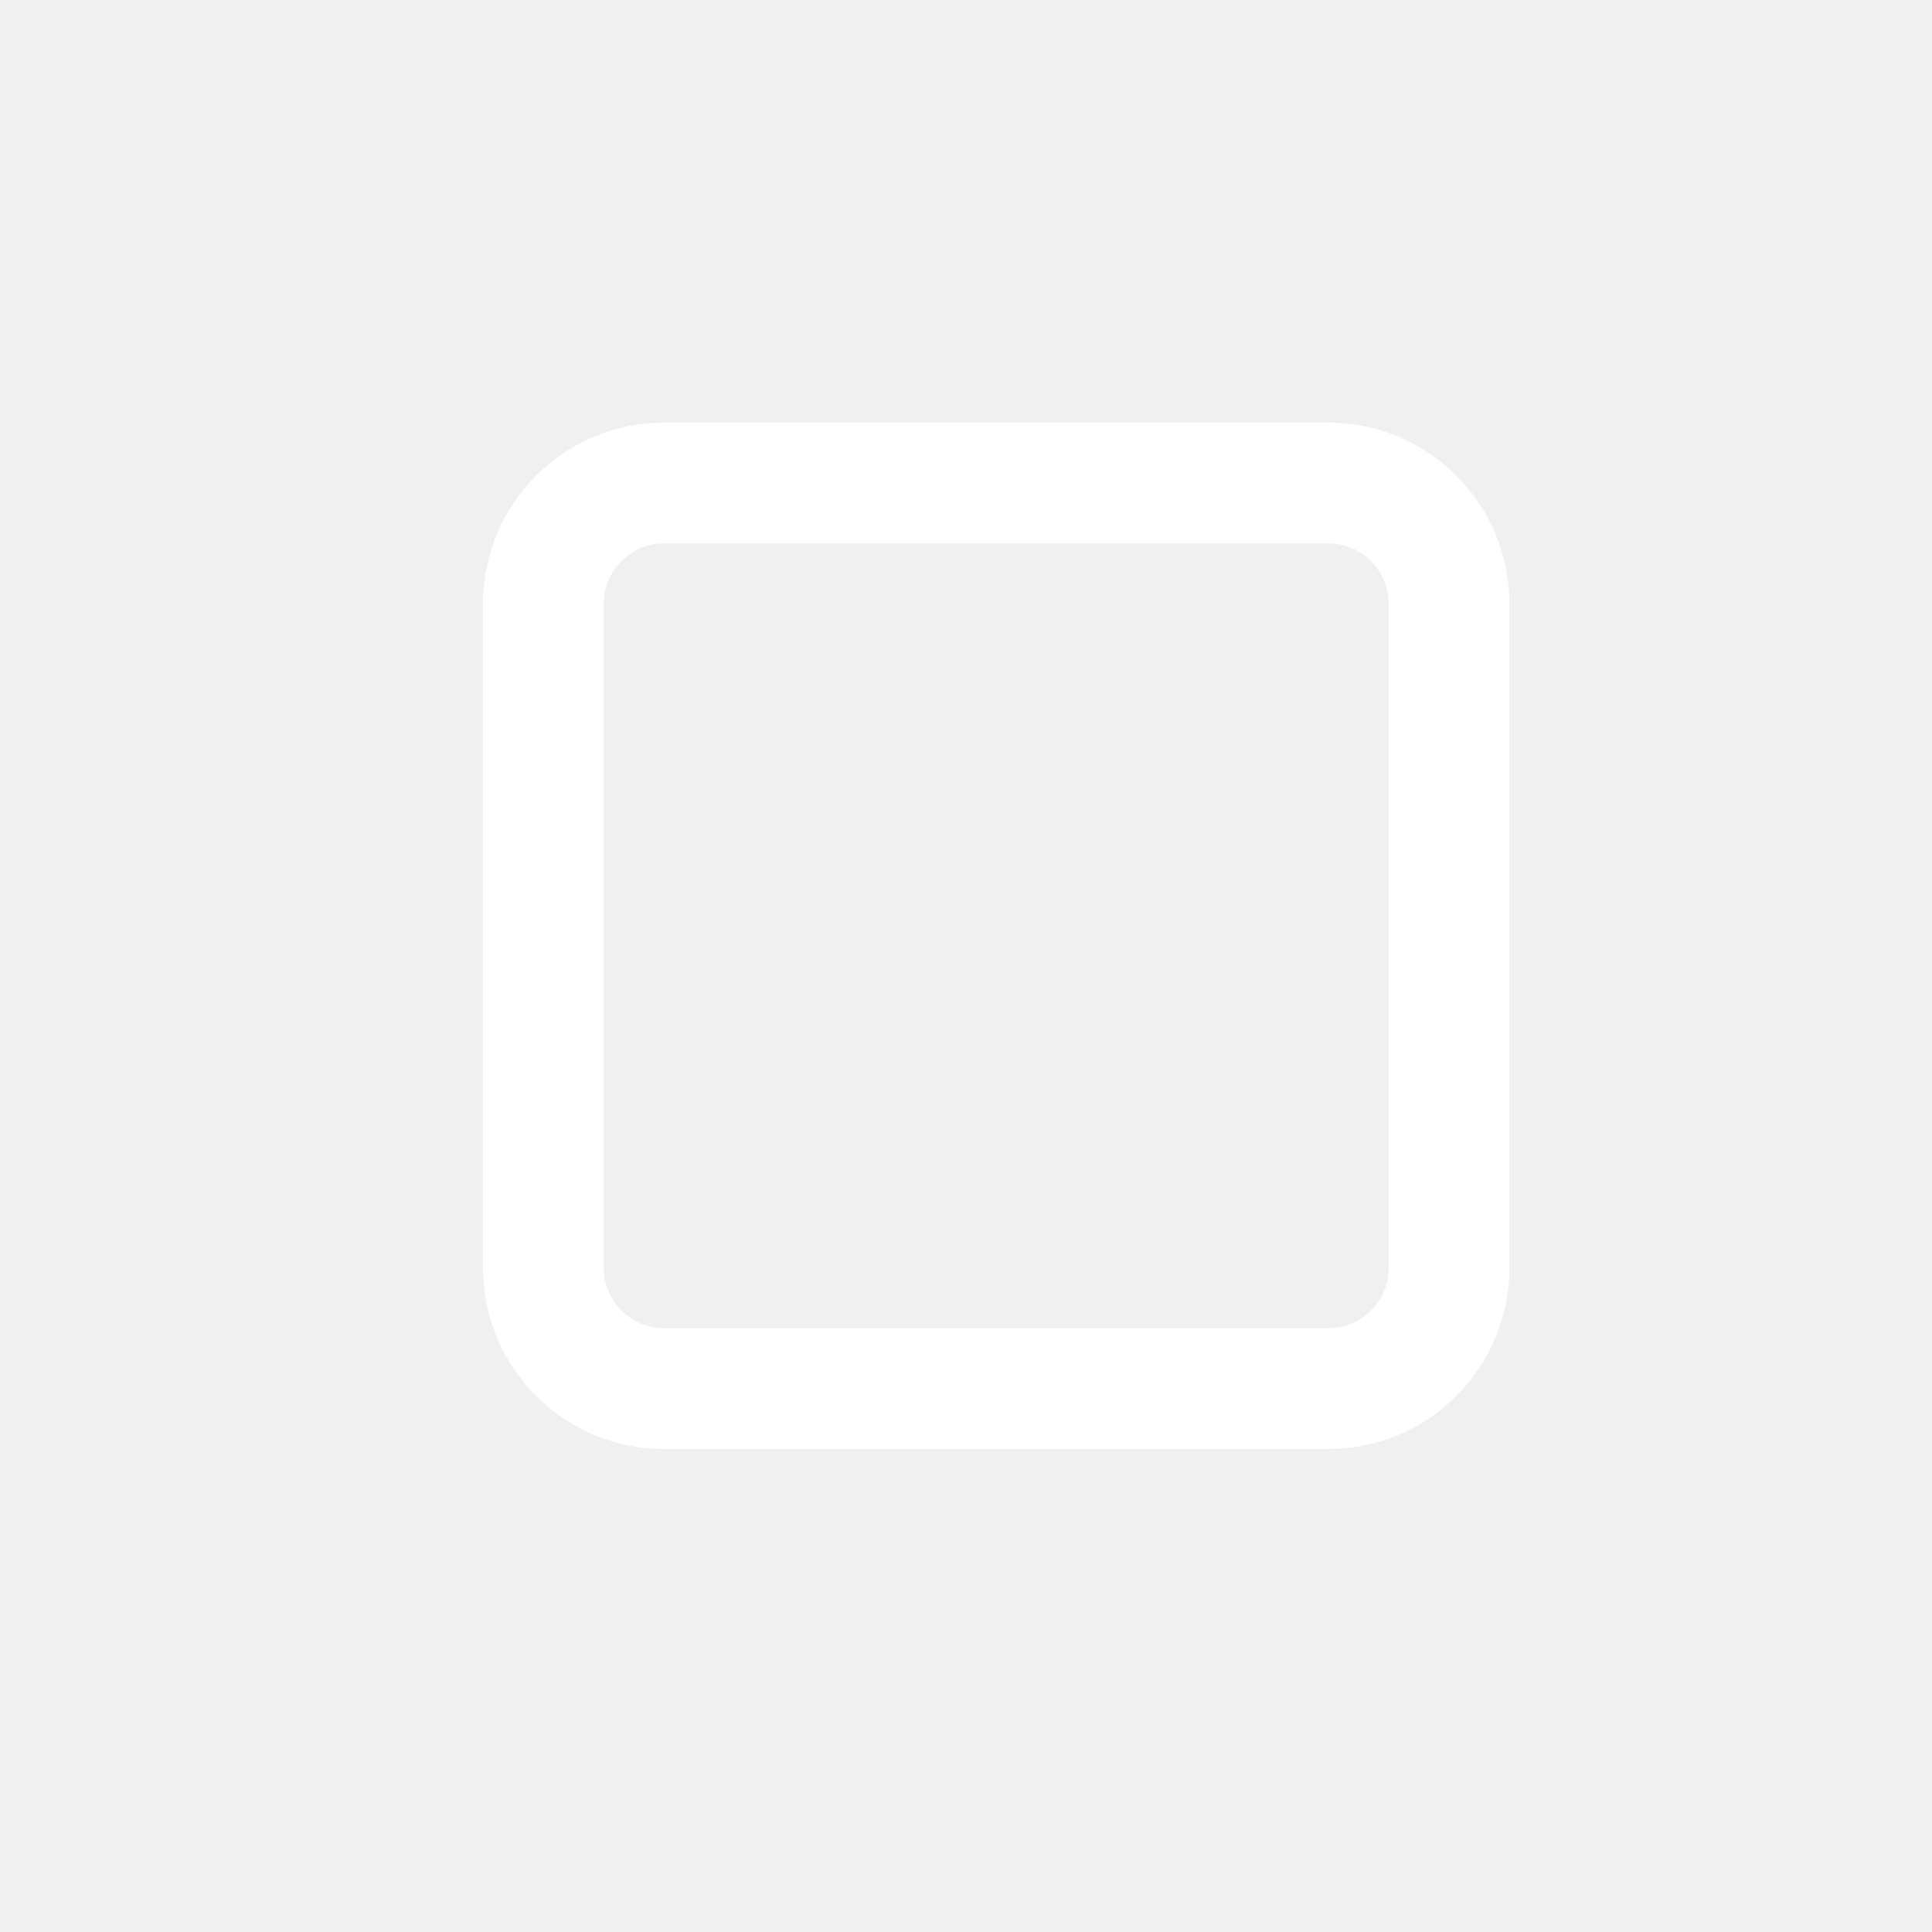
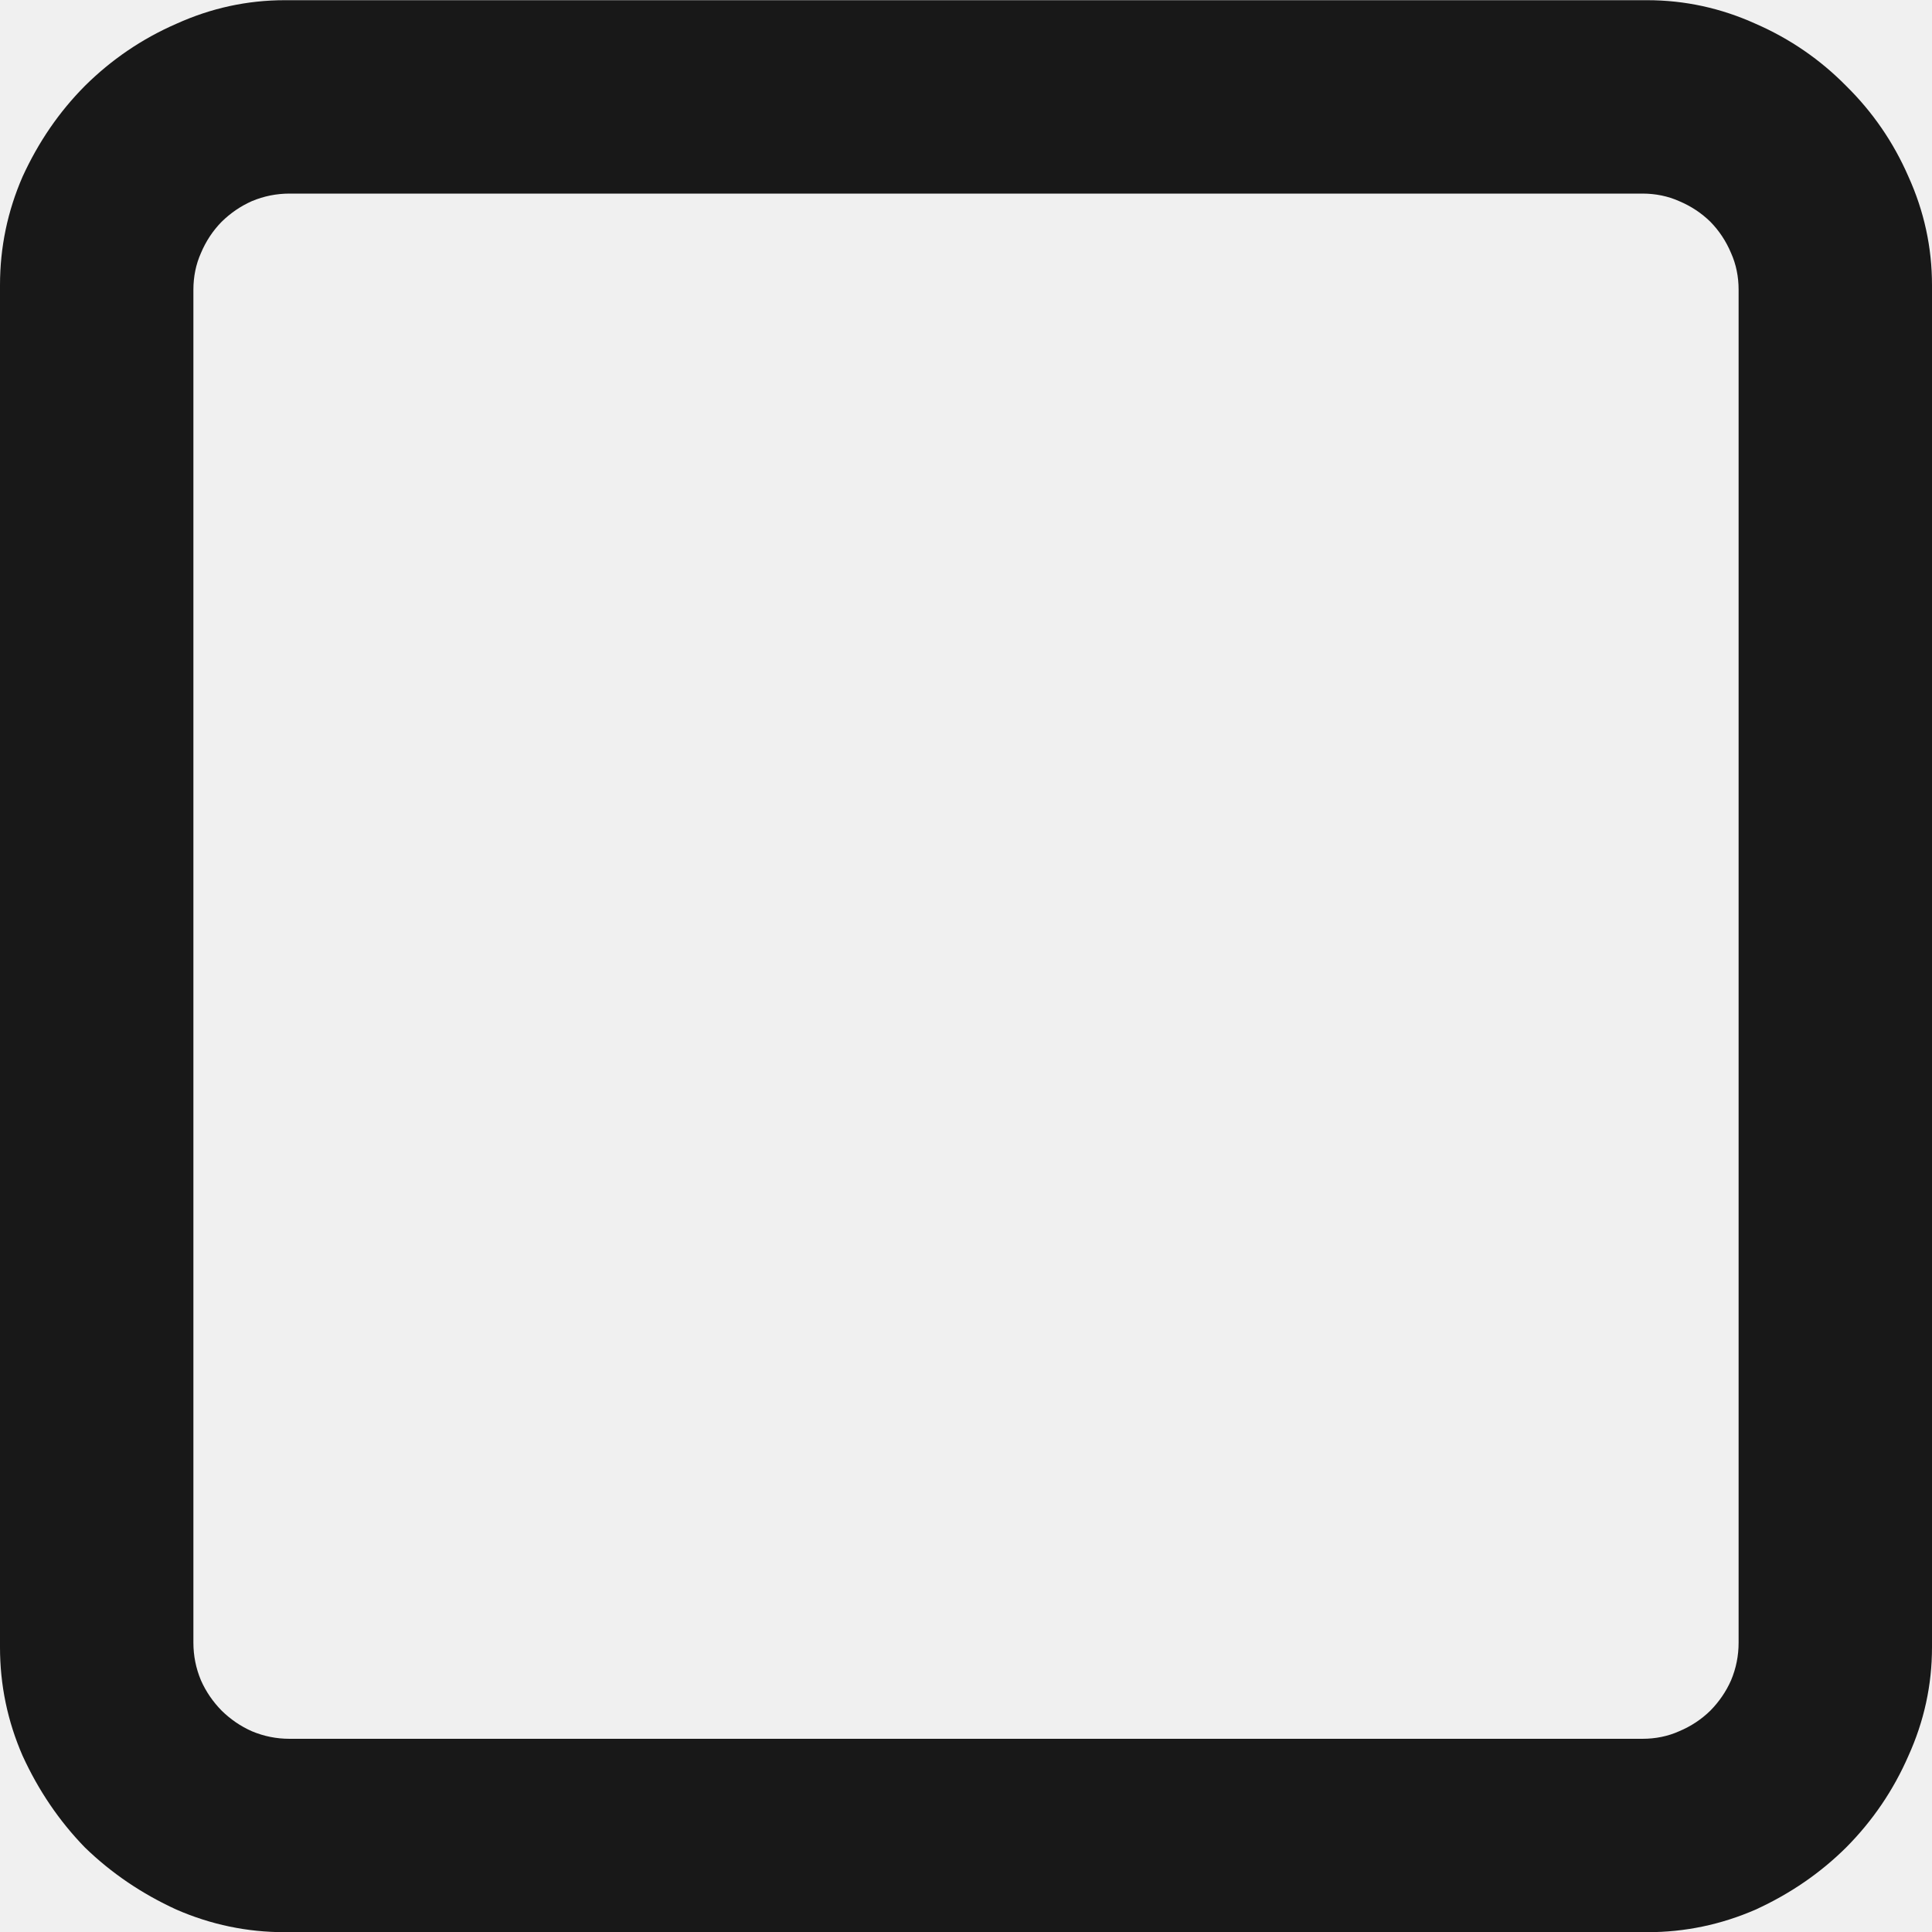
- <svg xmlns="http://www.w3.org/2000/svg" width="32" height="32" viewBox="0 0 32 32" fill="none">
-   <path d="M22 22V24H11V22H22ZM23 21V10C23 9.448 22.552 9 22 9H11C10.448 9 10 9.448 10 10V21C10 21.552 10.448 22 11 22V24L10.846 23.996C9.312 23.918 8.082 22.688 8.004 21.154L8 21V10C8 8.343 9.343 7 11 7H22C23.657 7 25 8.343 25 10V21C25 22.605 23.739 23.916 22.154 23.996L22 24V22C22.552 22 23 21.552 23 21Z" fill="white" />
+ <svg xmlns="http://www.w3.org/2000/svg" width="10" height="10" viewBox="0 0 10 10" fill="none">
+   <path d="M1.475 10.001C1.279 10.001 1.092 9.962 0.913 9.884C0.734 9.802 0.576 9.695 0.439 9.562C0.306 9.425 0.199 9.267 0.117 9.088C0.039 8.909 0 8.722 0 8.526V1.476C0 1.28 0.039 1.093 0.117 0.914C0.199 0.735 0.306 0.579 0.439 0.445C0.576 0.309 0.734 0.201 0.913 0.123C1.092 0.042 1.279 0.001 1.475 0.001H8.525C8.721 0.001 8.908 0.042 9.087 0.123C9.266 0.201 9.422 0.309 9.556 0.445C9.692 0.579 9.8 0.735 9.878 0.914C9.959 1.093 10 1.28 10 1.476V8.526C10 8.722 9.959 8.909 9.878 9.088C9.8 9.267 9.692 9.425 9.556 9.562C9.422 9.695 9.266 9.802 9.087 9.884C8.908 9.962 8.721 10.001 8.525 10.001H1.475ZM8.501 9C8.569 9 8.633 8.987 8.691 8.961C8.753 8.935 8.807 8.899 8.853 8.854C8.898 8.808 8.934 8.756 8.96 8.697C8.986 8.635 8.999 8.57 8.999 8.502V1.5C8.999 1.432 8.986 1.368 8.96 1.31C8.934 1.248 8.898 1.194 8.853 1.148C8.807 1.103 8.753 1.067 8.691 1.041C8.633 1.015 8.569 1.002 8.501 1.002H1.499C1.431 1.002 1.366 1.015 1.304 1.041C1.245 1.067 1.193 1.103 1.147 1.148C1.102 1.194 1.066 1.248 1.04 1.31C1.014 1.368 1.001 1.432 1.001 1.5V8.502C1.001 8.57 1.014 8.635 1.04 8.697C1.066 8.756 1.102 8.808 1.147 8.854C1.193 8.899 1.245 8.935 1.304 8.961C1.366 8.987 1.431 9 1.499 9H8.501Z" fill="currentColor" fill-opacity="0.896" />
</svg>
